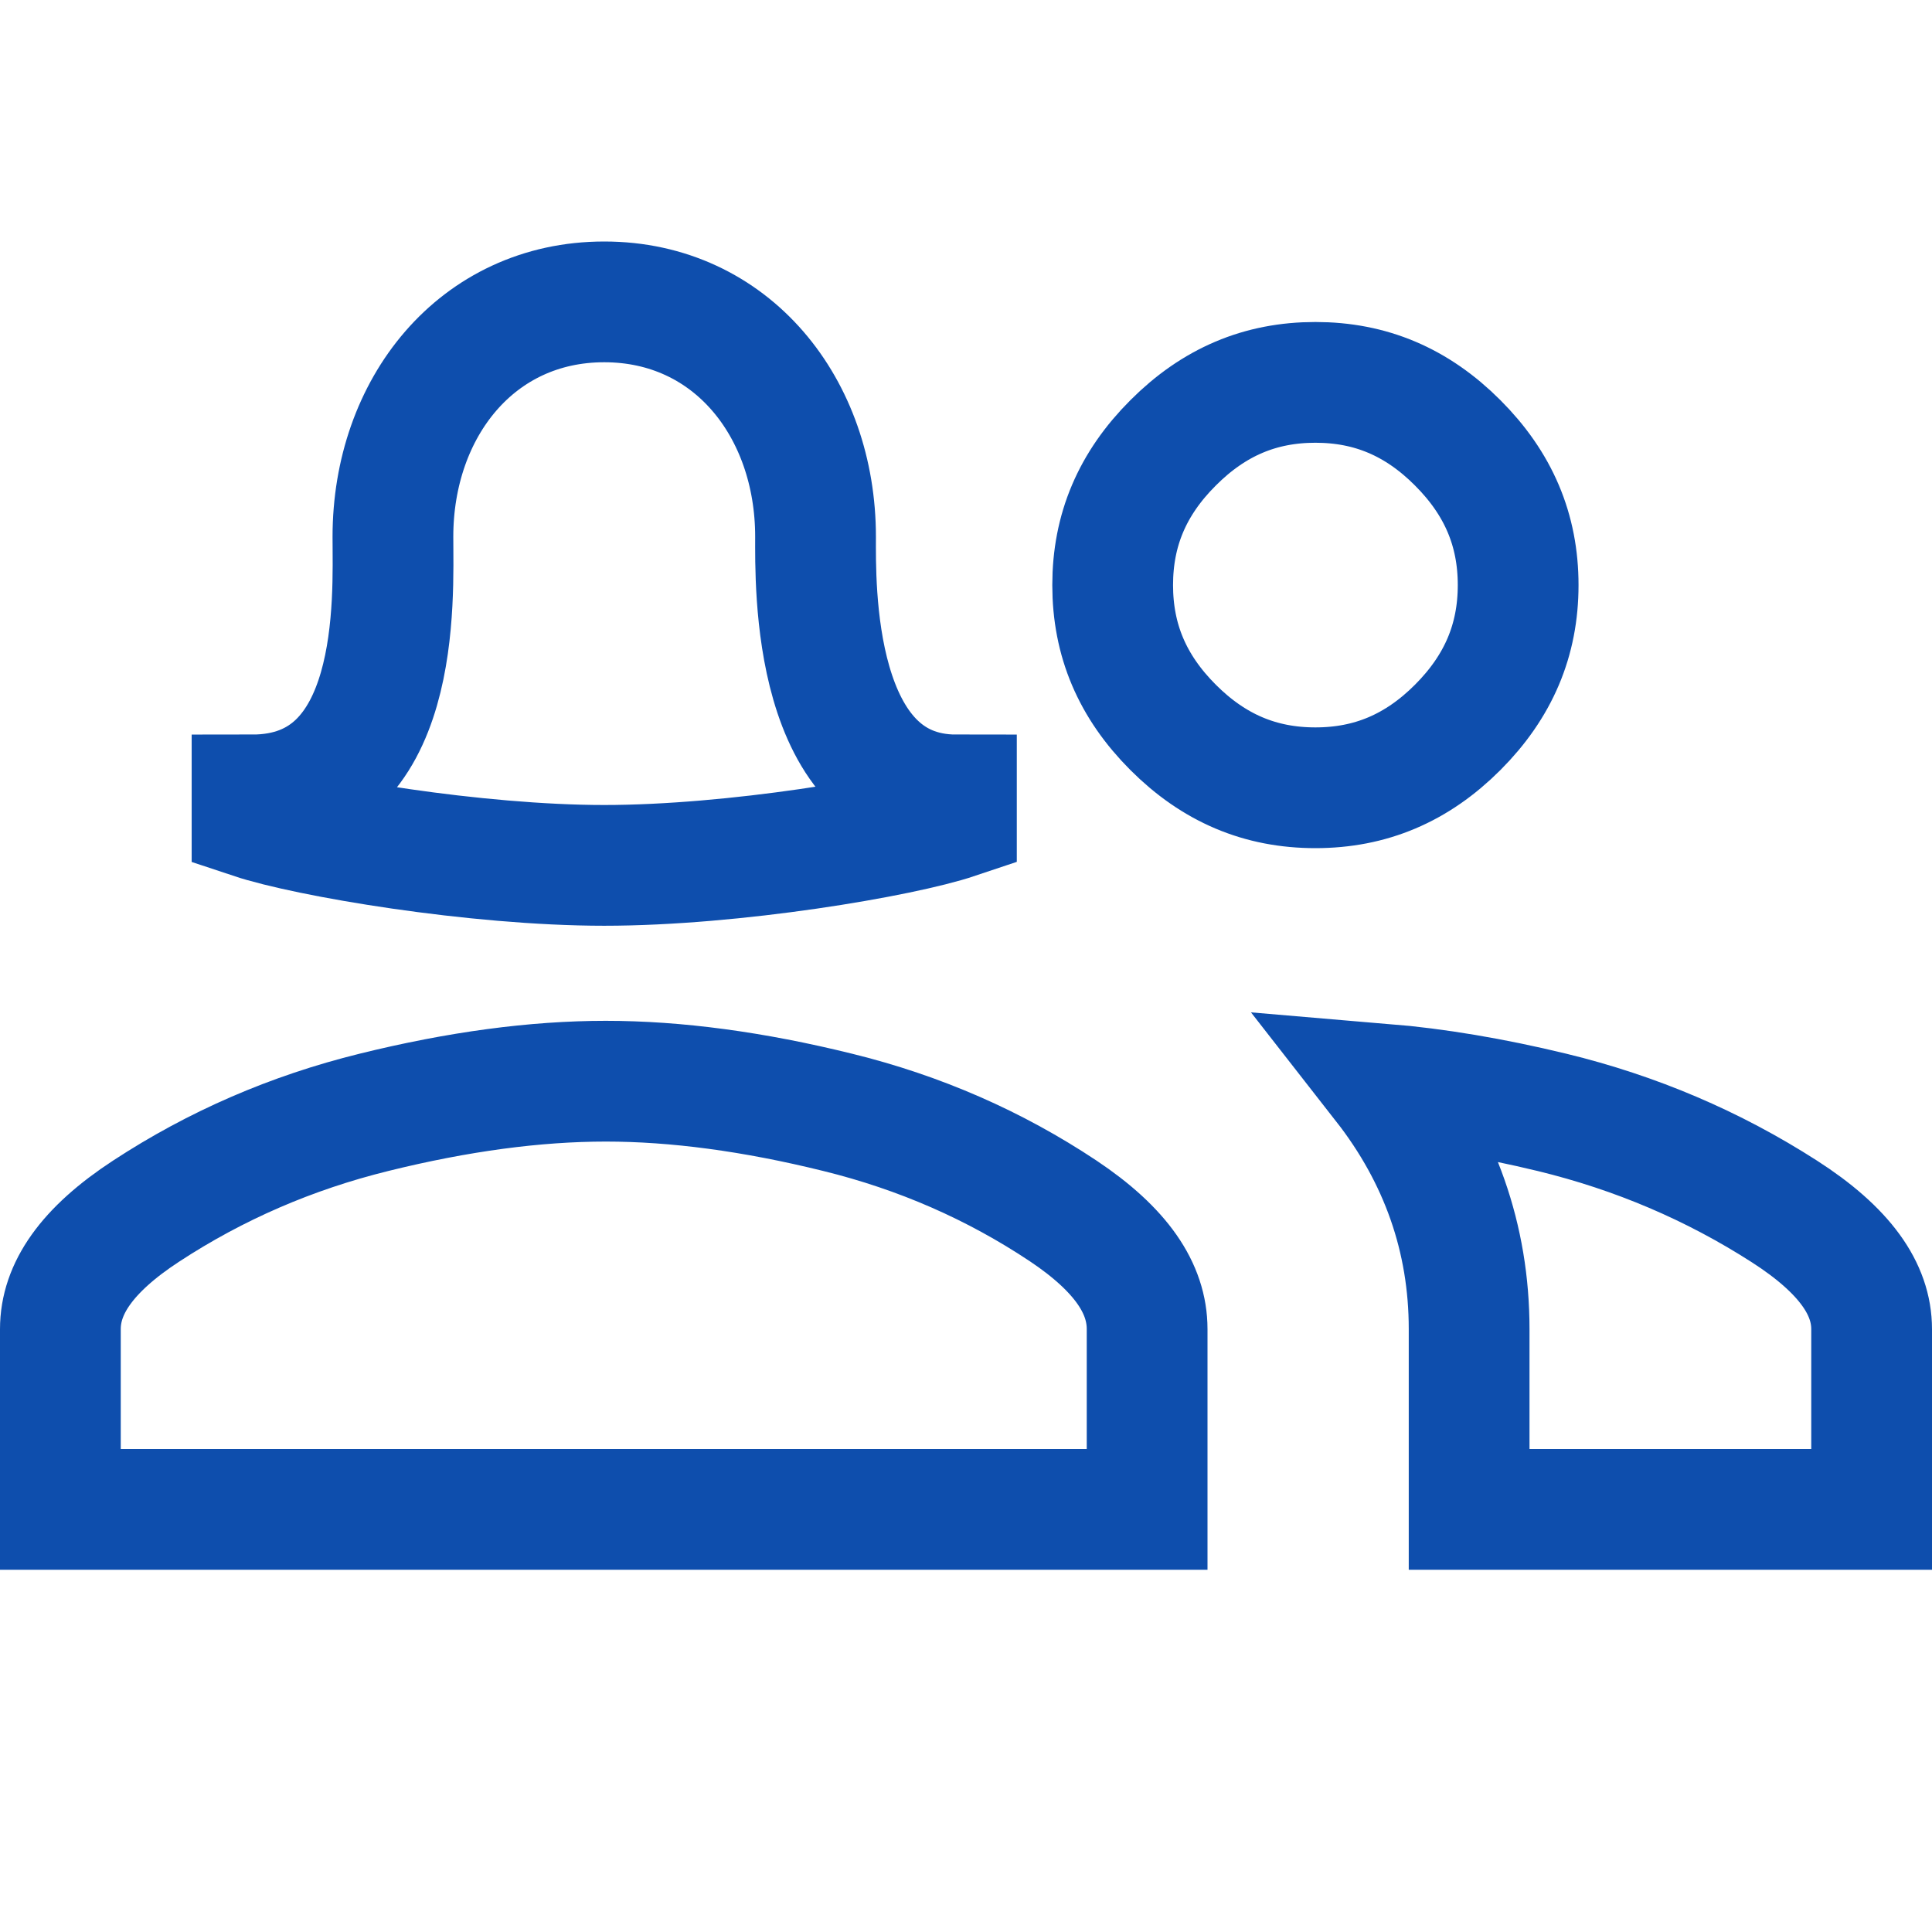
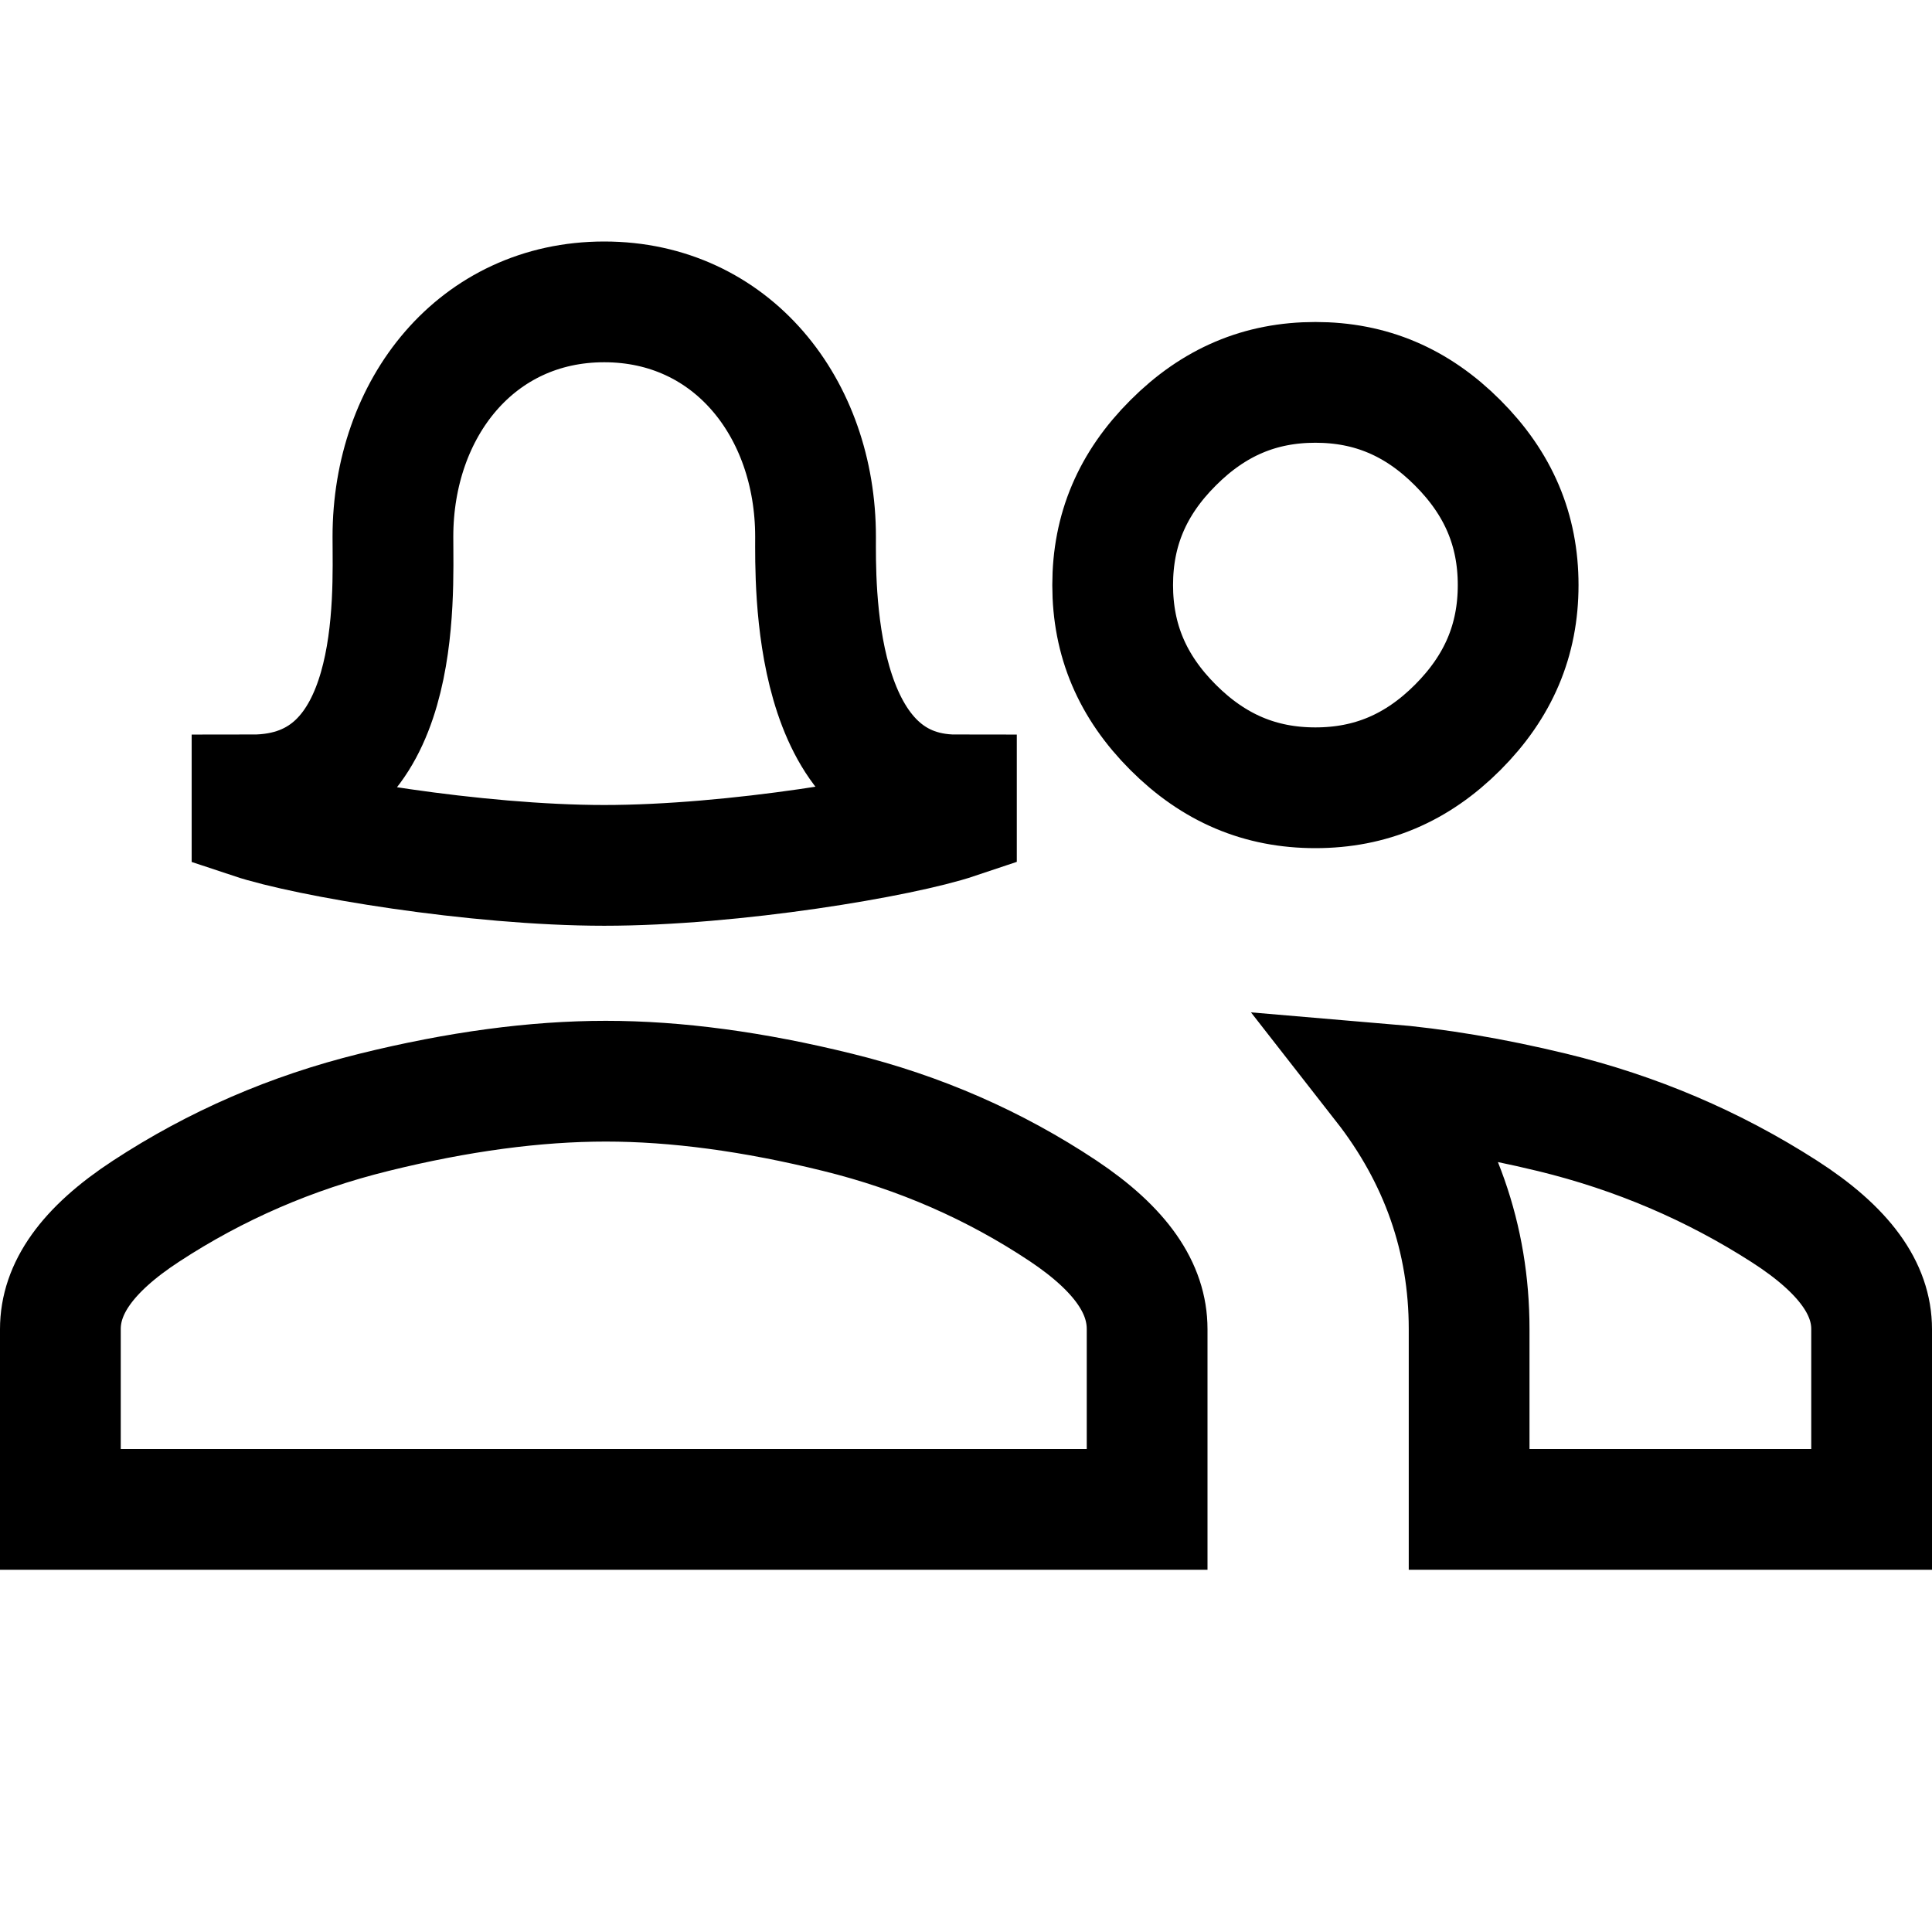
<svg xmlns="http://www.w3.org/2000/svg" width="24" height="24" viewBox="0 0 24 24">
  <g fill="none" fill-rule="evenodd">
-     <path stroke="#0e4ead" stroke-width="1.5" d="M17.188 13.467C17.888 14.363 18.25 15.382 18.25 16.51L18.25 18.75 23.25 18.75 23.25 16.511C23.25 16.015 22.922 15.534 22.165 15.048 21.282 14.481 20.321 14.071 19.279 13.818 18.539 13.639 17.843 13.522 17.188 13.467zM16.34 9.786C17.025 9.786 17.601 9.543 18.108 9.036 18.615 8.528 18.859 7.952 18.859 7.268 18.859 6.584 18.615 6.008 18.108 5.501 17.601 4.993 17.025 4.75 16.34 4.75 15.656 4.75 15.08 4.993 14.573 5.501 14.065 6.008 13.822 6.584 13.822 7.268 13.822 7.952 14.065 8.528 14.573 9.036 15.08 9.543 15.656 9.786 16.34 9.786zM.75 18.75L14.25 18.75 14.25 16.511C14.25 16.008 13.932 15.526 13.205 15.041 12.357 14.477 11.426 14.069 10.406 13.818 9.358 13.559 8.398 13.431 7.525 13.431 6.652 13.431 5.692 13.559 4.645 13.818 3.623 14.07 2.681 14.478 1.815 15.045 1.073 15.53.75 16.012.75 16.511L.75 18.75zM10.131 6.667C10.131 5.067 9.089 3.75 7.506 3.75 5.923 3.75 4.881 5.067 4.881 6.667 4.881 7.429 5.002 9.875 3.131 9.875L3.131 10.167C3.821 10.397 5.91 10.75 7.506 10.75 9.114 10.75 11.193 10.398 11.881 10.167L11.881 9.875C10.071 9.875 10.131 7.238 10.131 6.667z" />
+     <path stroke="currentColor" stroke-width="1.5" d="M17.188 13.467C17.888 14.363 18.25 15.382 18.25 16.51L18.25 18.75 23.25 18.75 23.25 16.511C23.25 16.015 22.922 15.534 22.165 15.048 21.282 14.481 20.321 14.071 19.279 13.818 18.539 13.639 17.843 13.522 17.188 13.467zM16.34 9.786C17.025 9.786 17.601 9.543 18.108 9.036 18.615 8.528 18.859 7.952 18.859 7.268 18.859 6.584 18.615 6.008 18.108 5.501 17.601 4.993 17.025 4.75 16.34 4.75 15.656 4.75 15.08 4.993 14.573 5.501 14.065 6.008 13.822 6.584 13.822 7.268 13.822 7.952 14.065 8.528 14.573 9.036 15.08 9.543 15.656 9.786 16.34 9.786zM.75 18.75L14.25 18.75 14.25 16.511C14.25 16.008 13.932 15.526 13.205 15.041 12.357 14.477 11.426 14.069 10.406 13.818 9.358 13.559 8.398 13.431 7.525 13.431 6.652 13.431 5.692 13.559 4.645 13.818 3.623 14.07 2.681 14.478 1.815 15.045 1.073 15.53.75 16.012.75 16.511L.75 18.75zM10.131 6.667C10.131 5.067 9.089 3.75 7.506 3.75 5.923 3.75 4.881 5.067 4.881 6.667 4.881 7.429 5.002 9.875 3.131 9.875L3.131 10.167C3.821 10.397 5.91 10.75 7.506 10.75 9.114 10.75 11.193 10.398 11.881 10.167L11.881 9.875C10.071 9.875 10.131 7.238 10.131 6.667z" />
  </g>
</svg>
